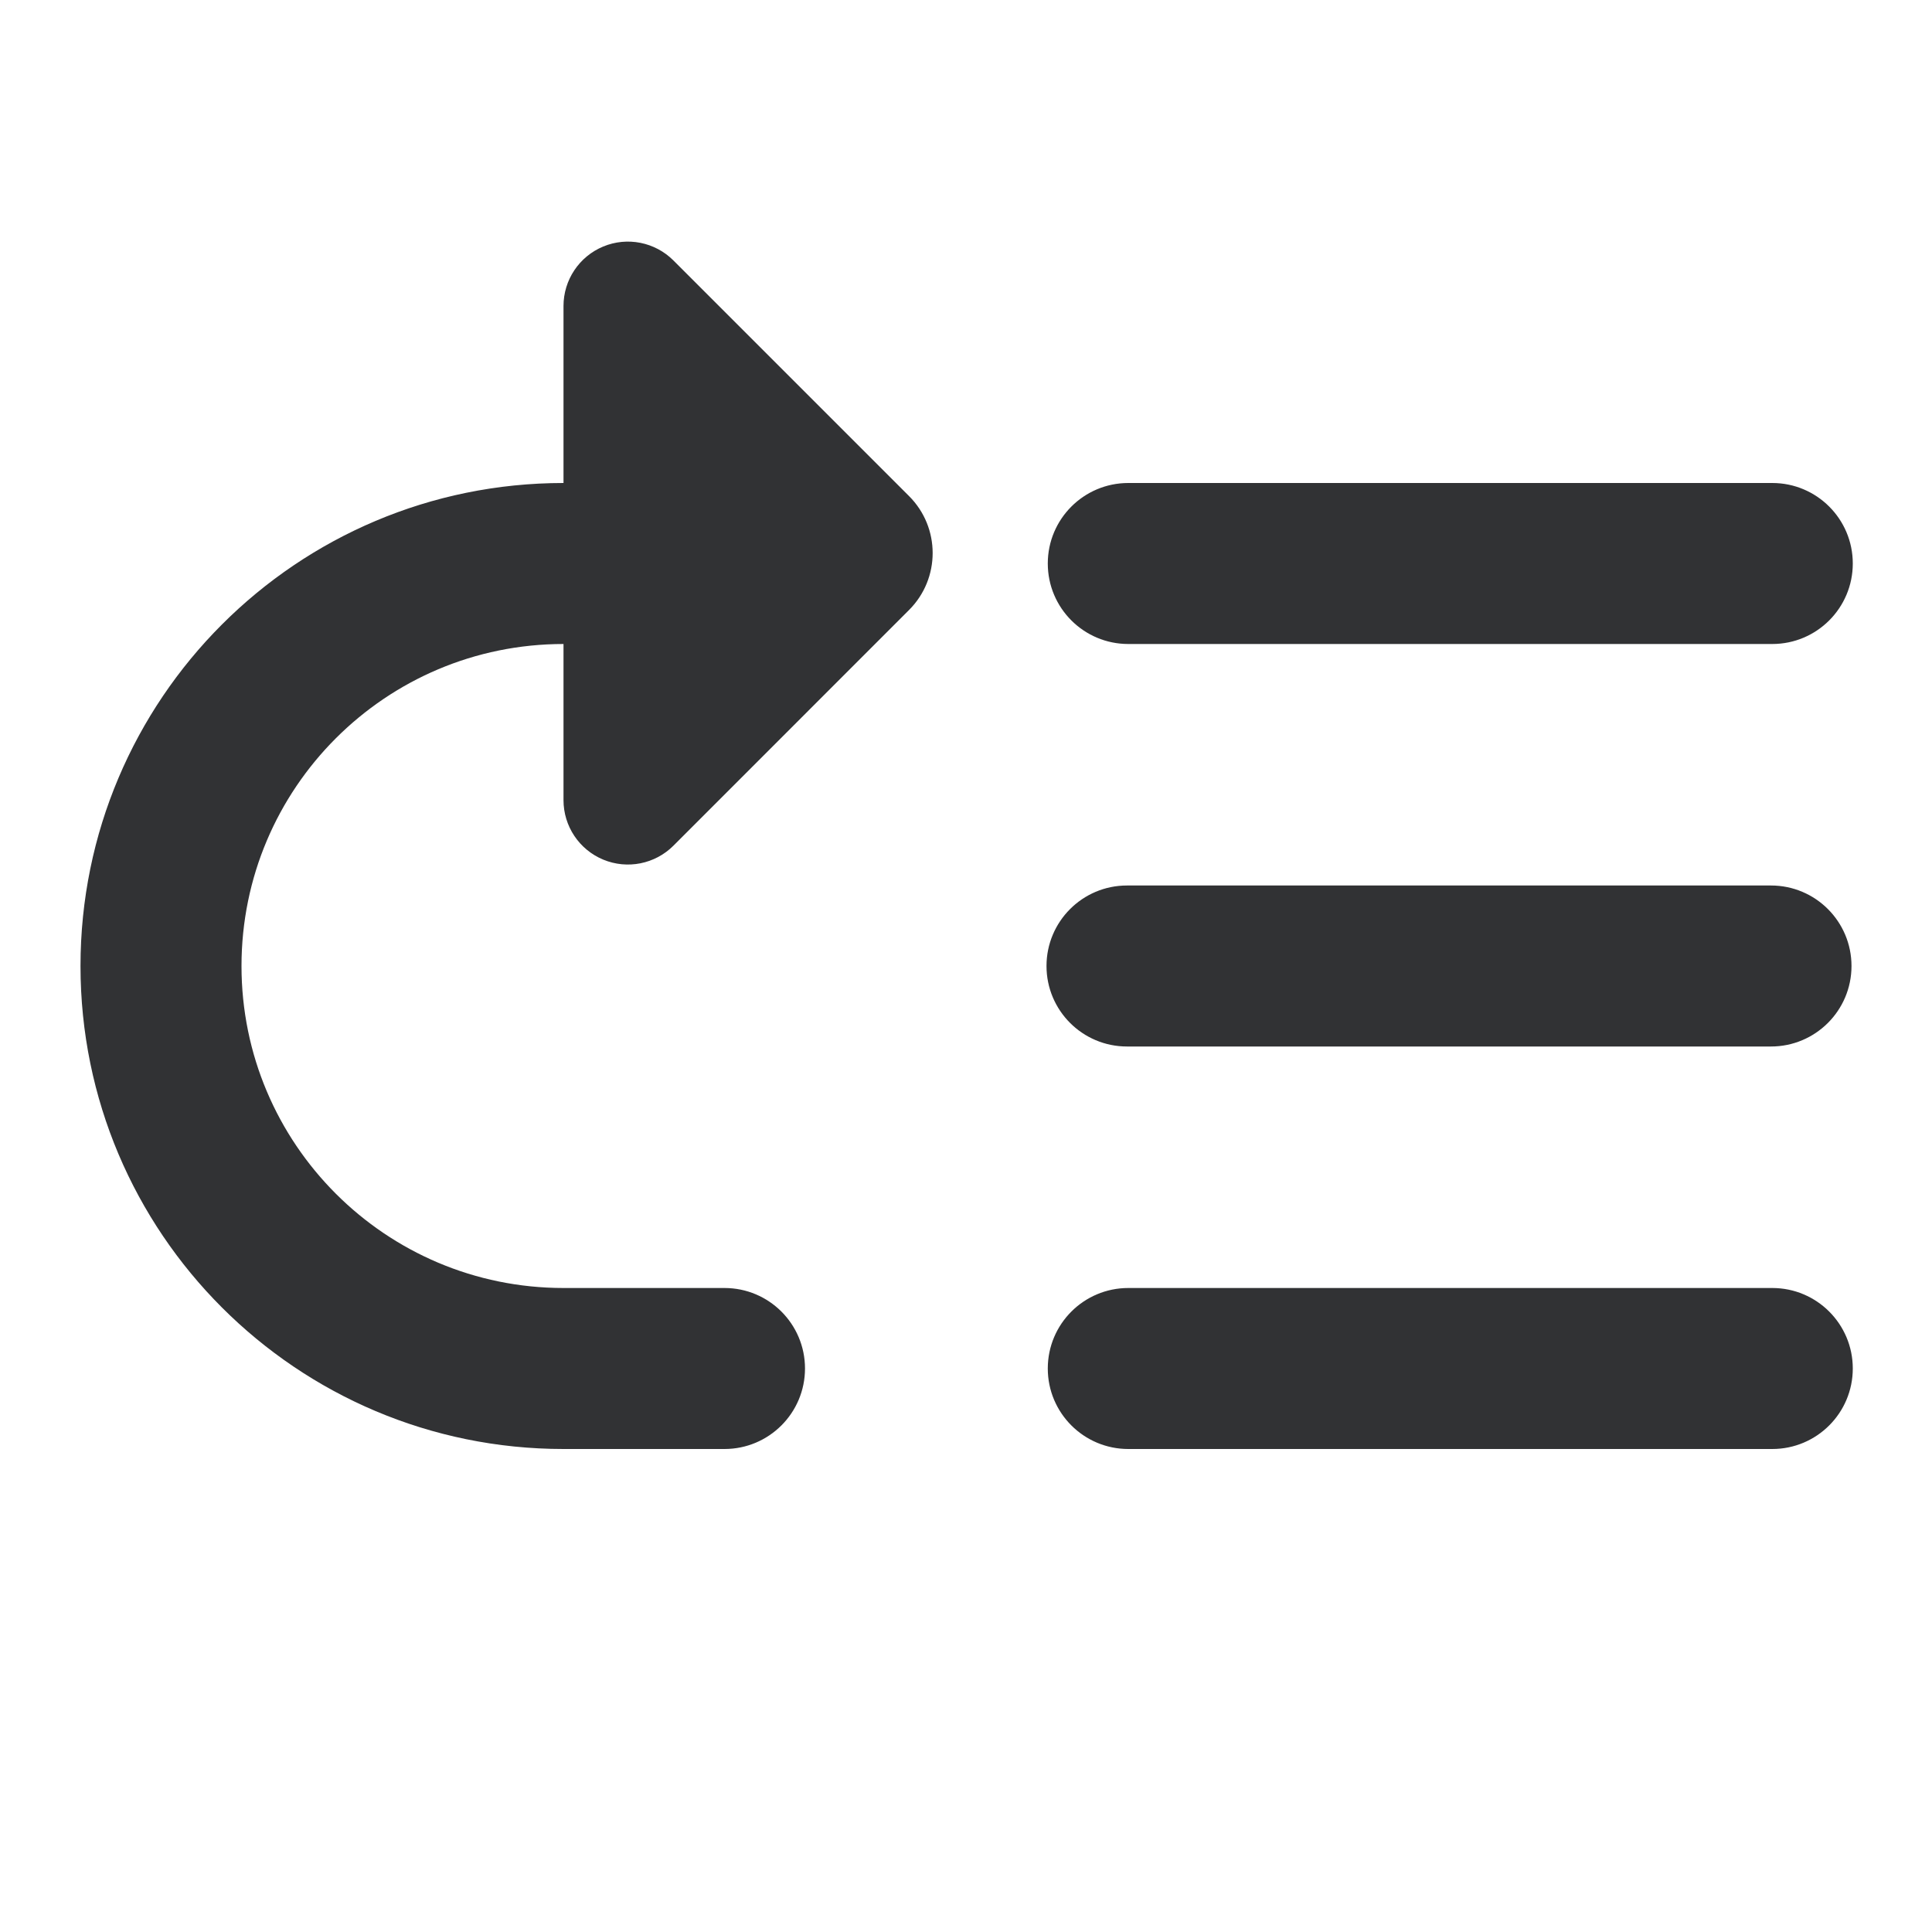
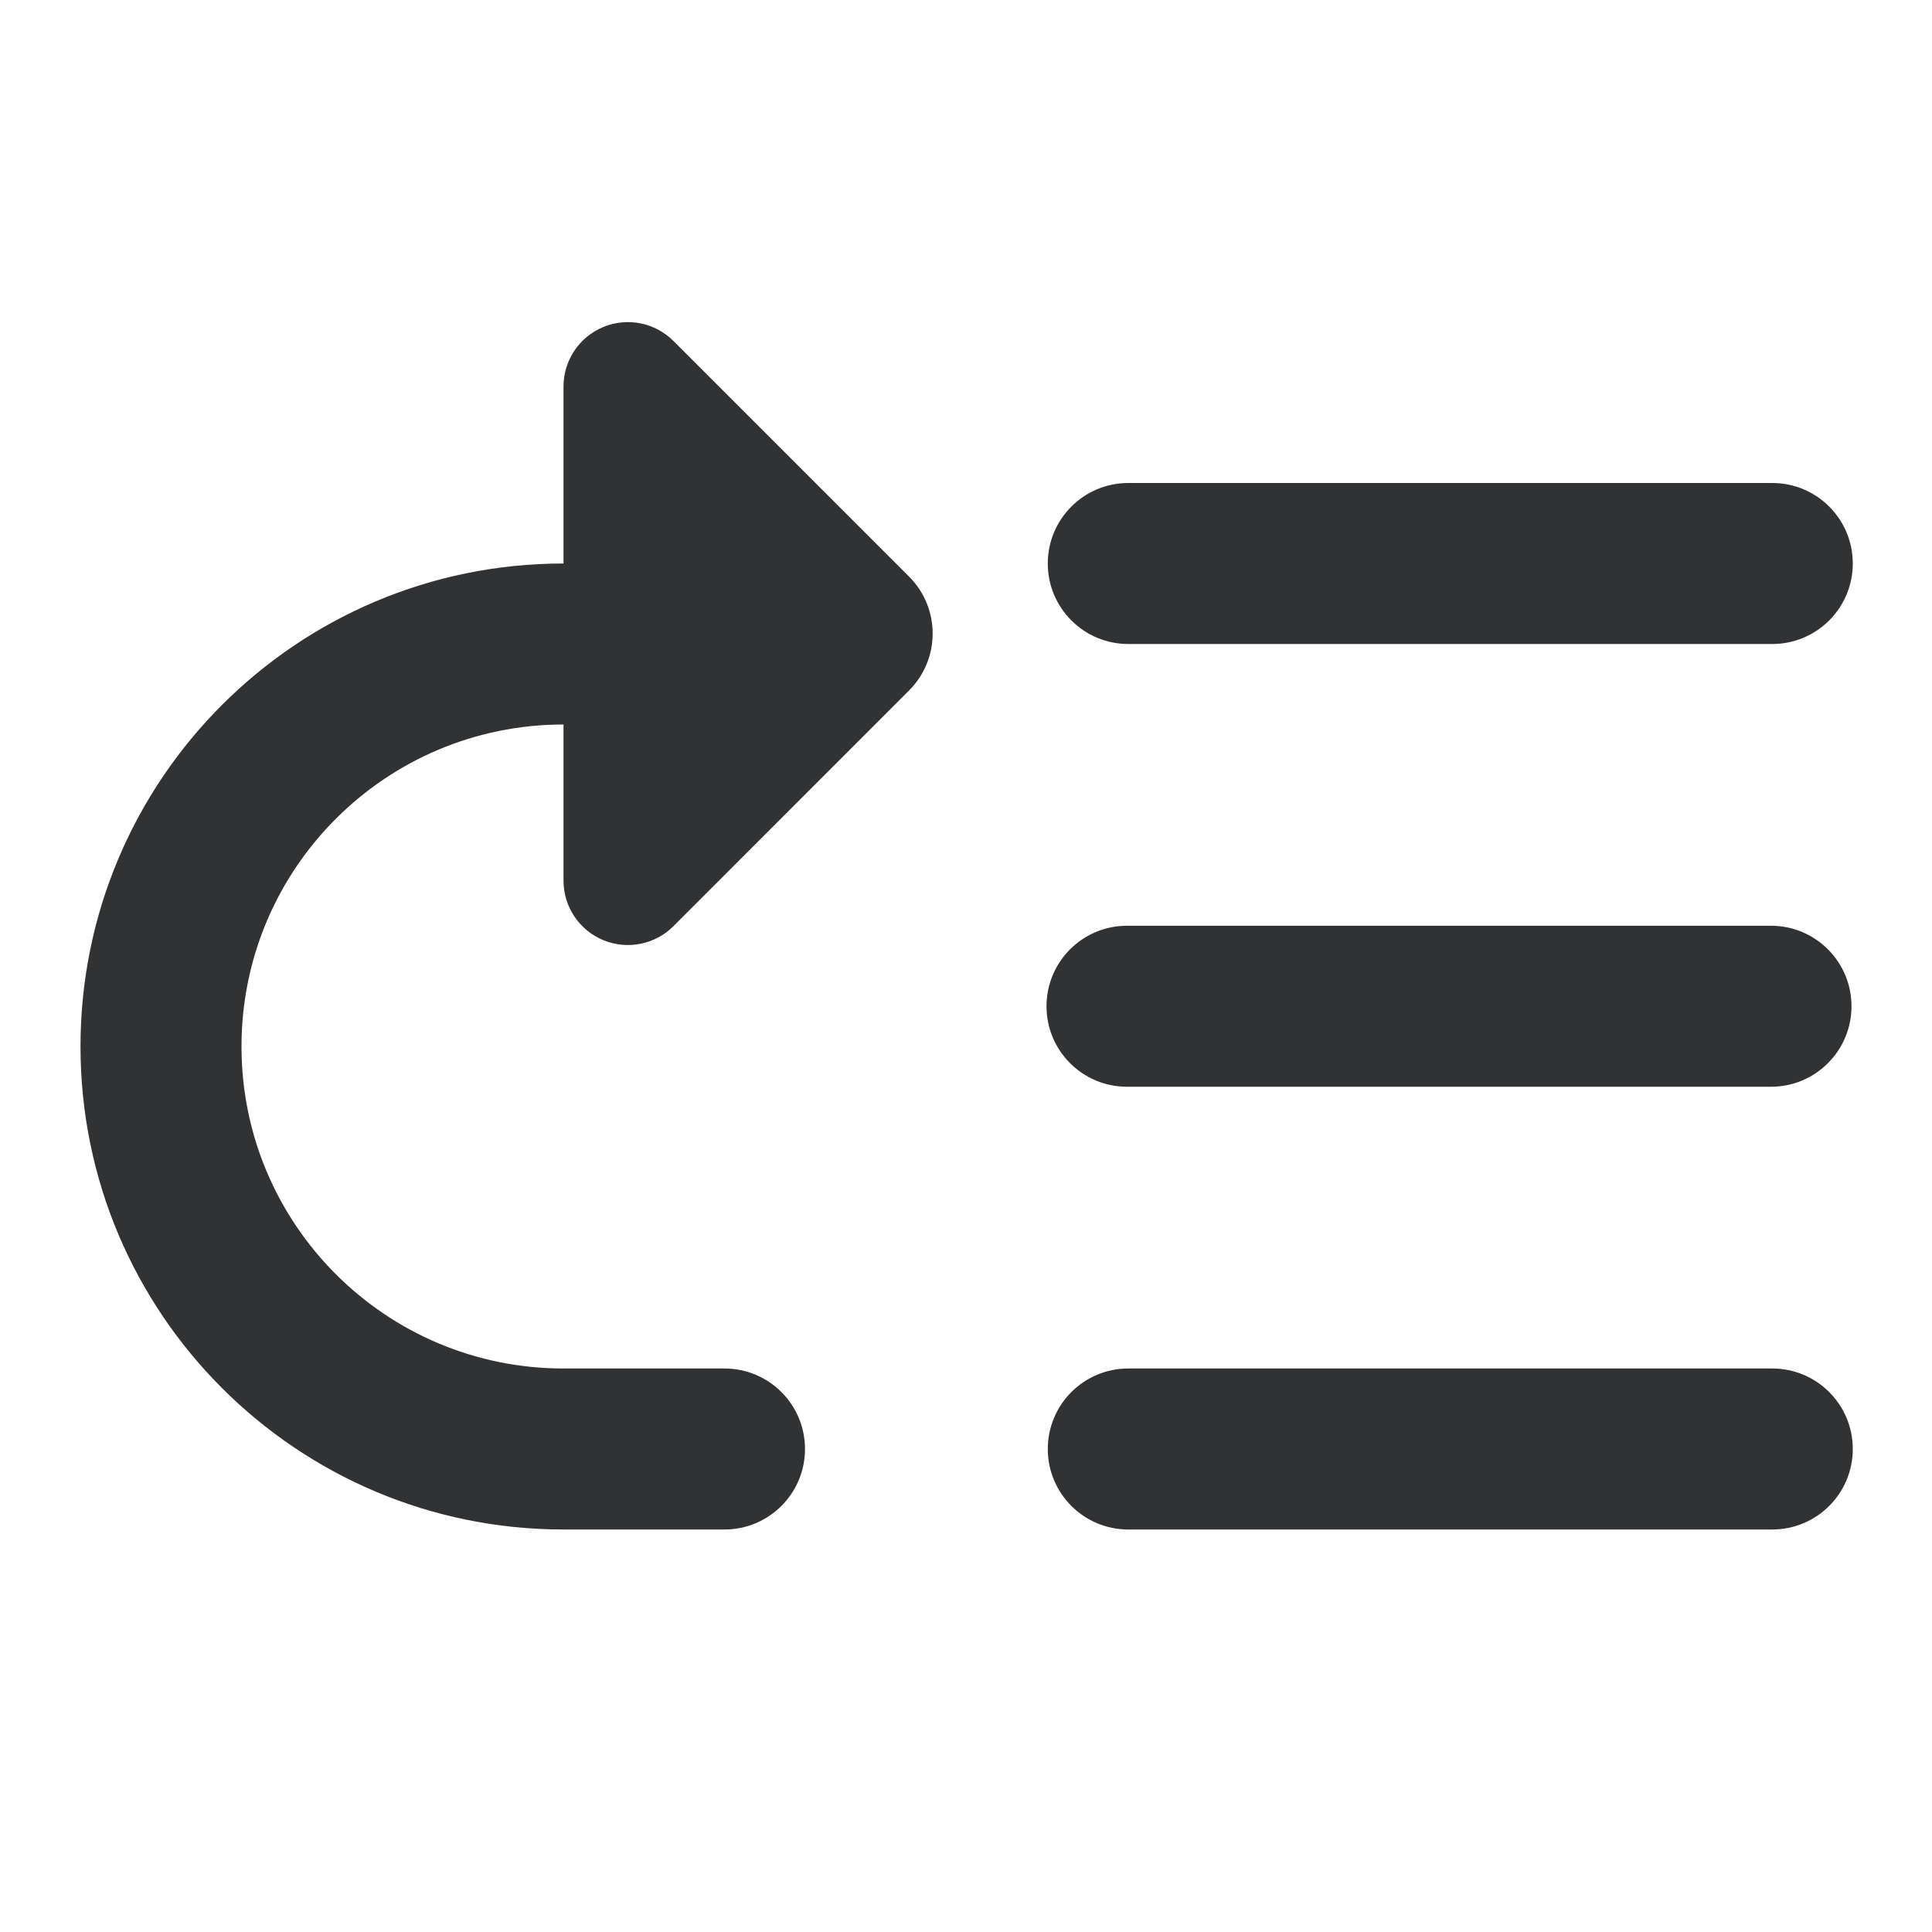
<svg xmlns="http://www.w3.org/2000/svg" width="24" height="24" fill="none" viewBox="0 0 24 24">
-   <path fill="#313234" fill-rule="evenodd" d="m8.366 10.505 2.927-2.928a1 1 0 0 0 0-1.414L8.366 3.236A.8.8 0 0 0 7 3.802V6a6 6 0 1 0 0 12h2a1 1 0 1 0 0-2H7a4 4 0 0 1 0-8v1.939a.8.8 0 0 0 1.366.566M13.016 7a1 1 0 0 0 1 1h8a1 1 0 1 0 0-2h-8a1 1 0 0 0-1 1M13 12a1 1 0 0 0 1 1h8a1 1 0 1 0 0-2h-8a1 1 0 0 0-1 1m9.016 6a1 1 0 1 0 0-2h-8a1 1 0 1 0 0 2z" clip-rule="evenodd" />
+   <path fill="#313234" fill-rule="evenodd" d="m8.366 11.505 2.927-2.928a1 1 0 0 0 0-1.414L8.366 4.236A.8.8 0 0 0 7 4.802V7a6 6 0 1 0 0 12h2a1 1 0 1 0 0-2H7a4 4 0 0 1 0-8v1.939a.8.8 0 0 0 1.366.566M13.016 7a1 1 0 0 0 1 1h8a1 1 0 1 0 0-2h-8a1 1 0 0 0-1 1M13 12.5a1 1 0 0 0 1 1h8a1 1 0 1 0 0-2h-8a1 1 0 0 0-1 1m9.016 6.5a1 1 0 1 0 0-2h-8a1 1 0 1 0 0 2z" clip-rule="evenodd" />
</svg>
